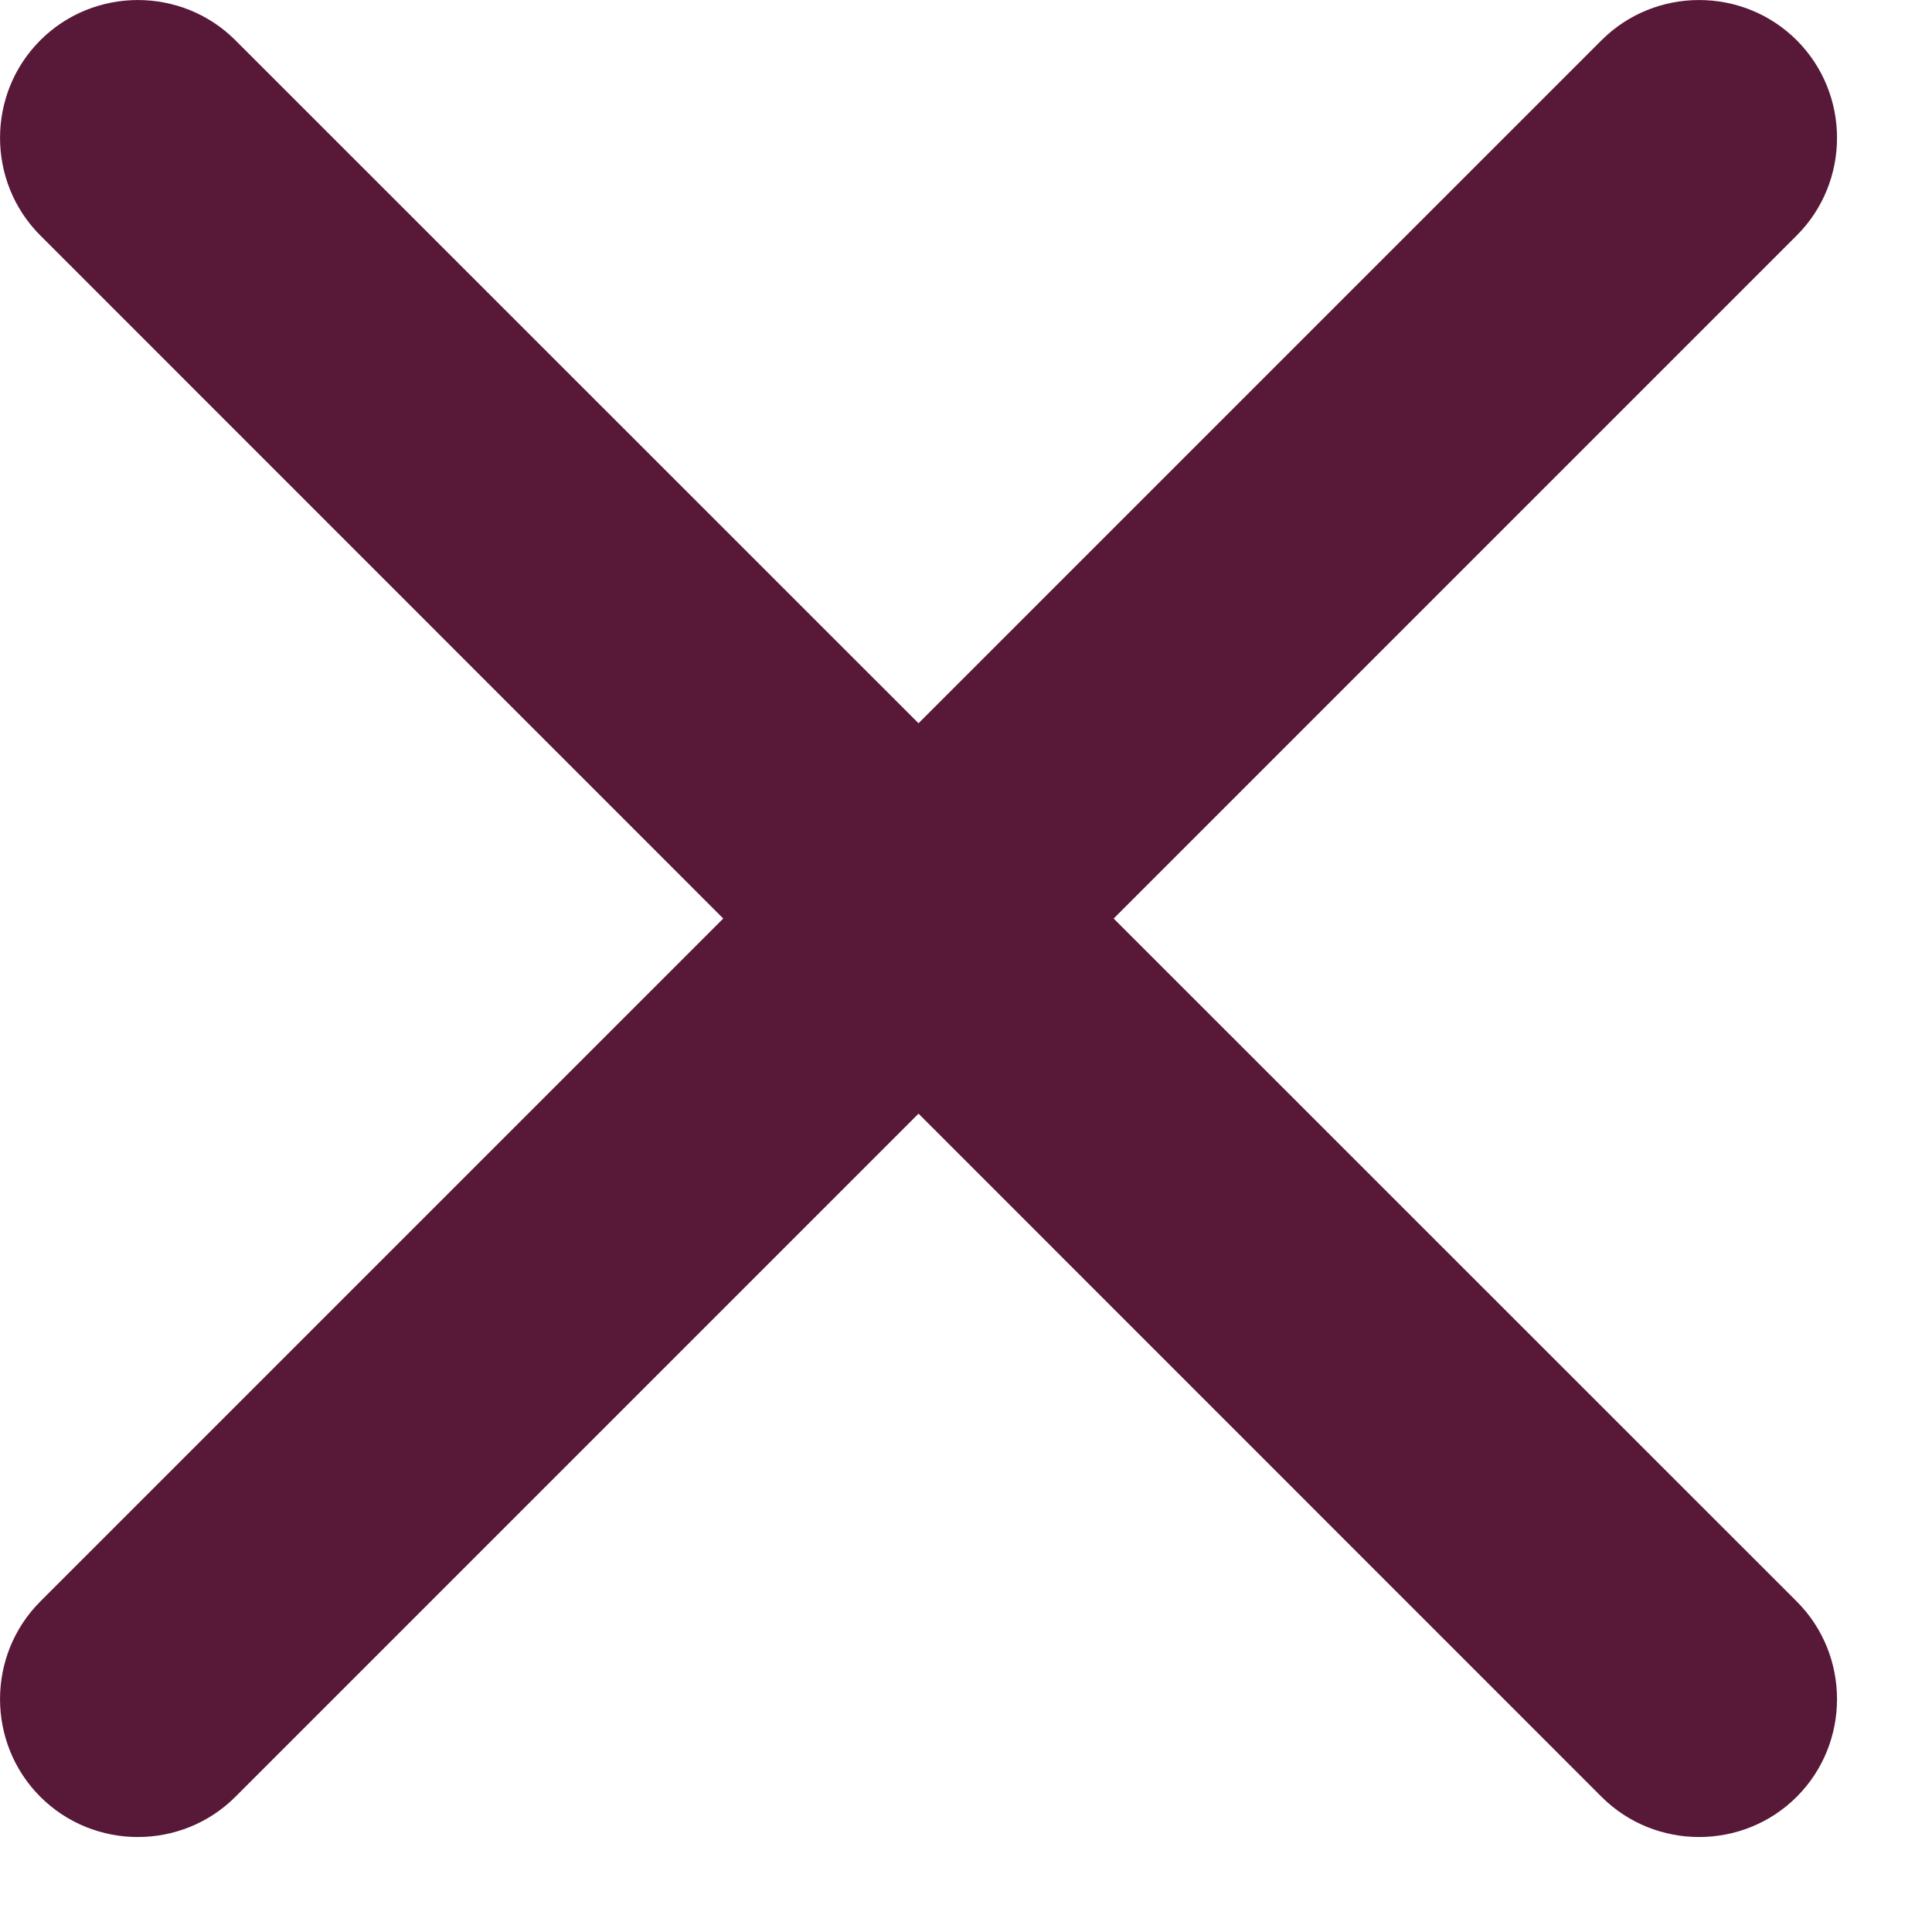
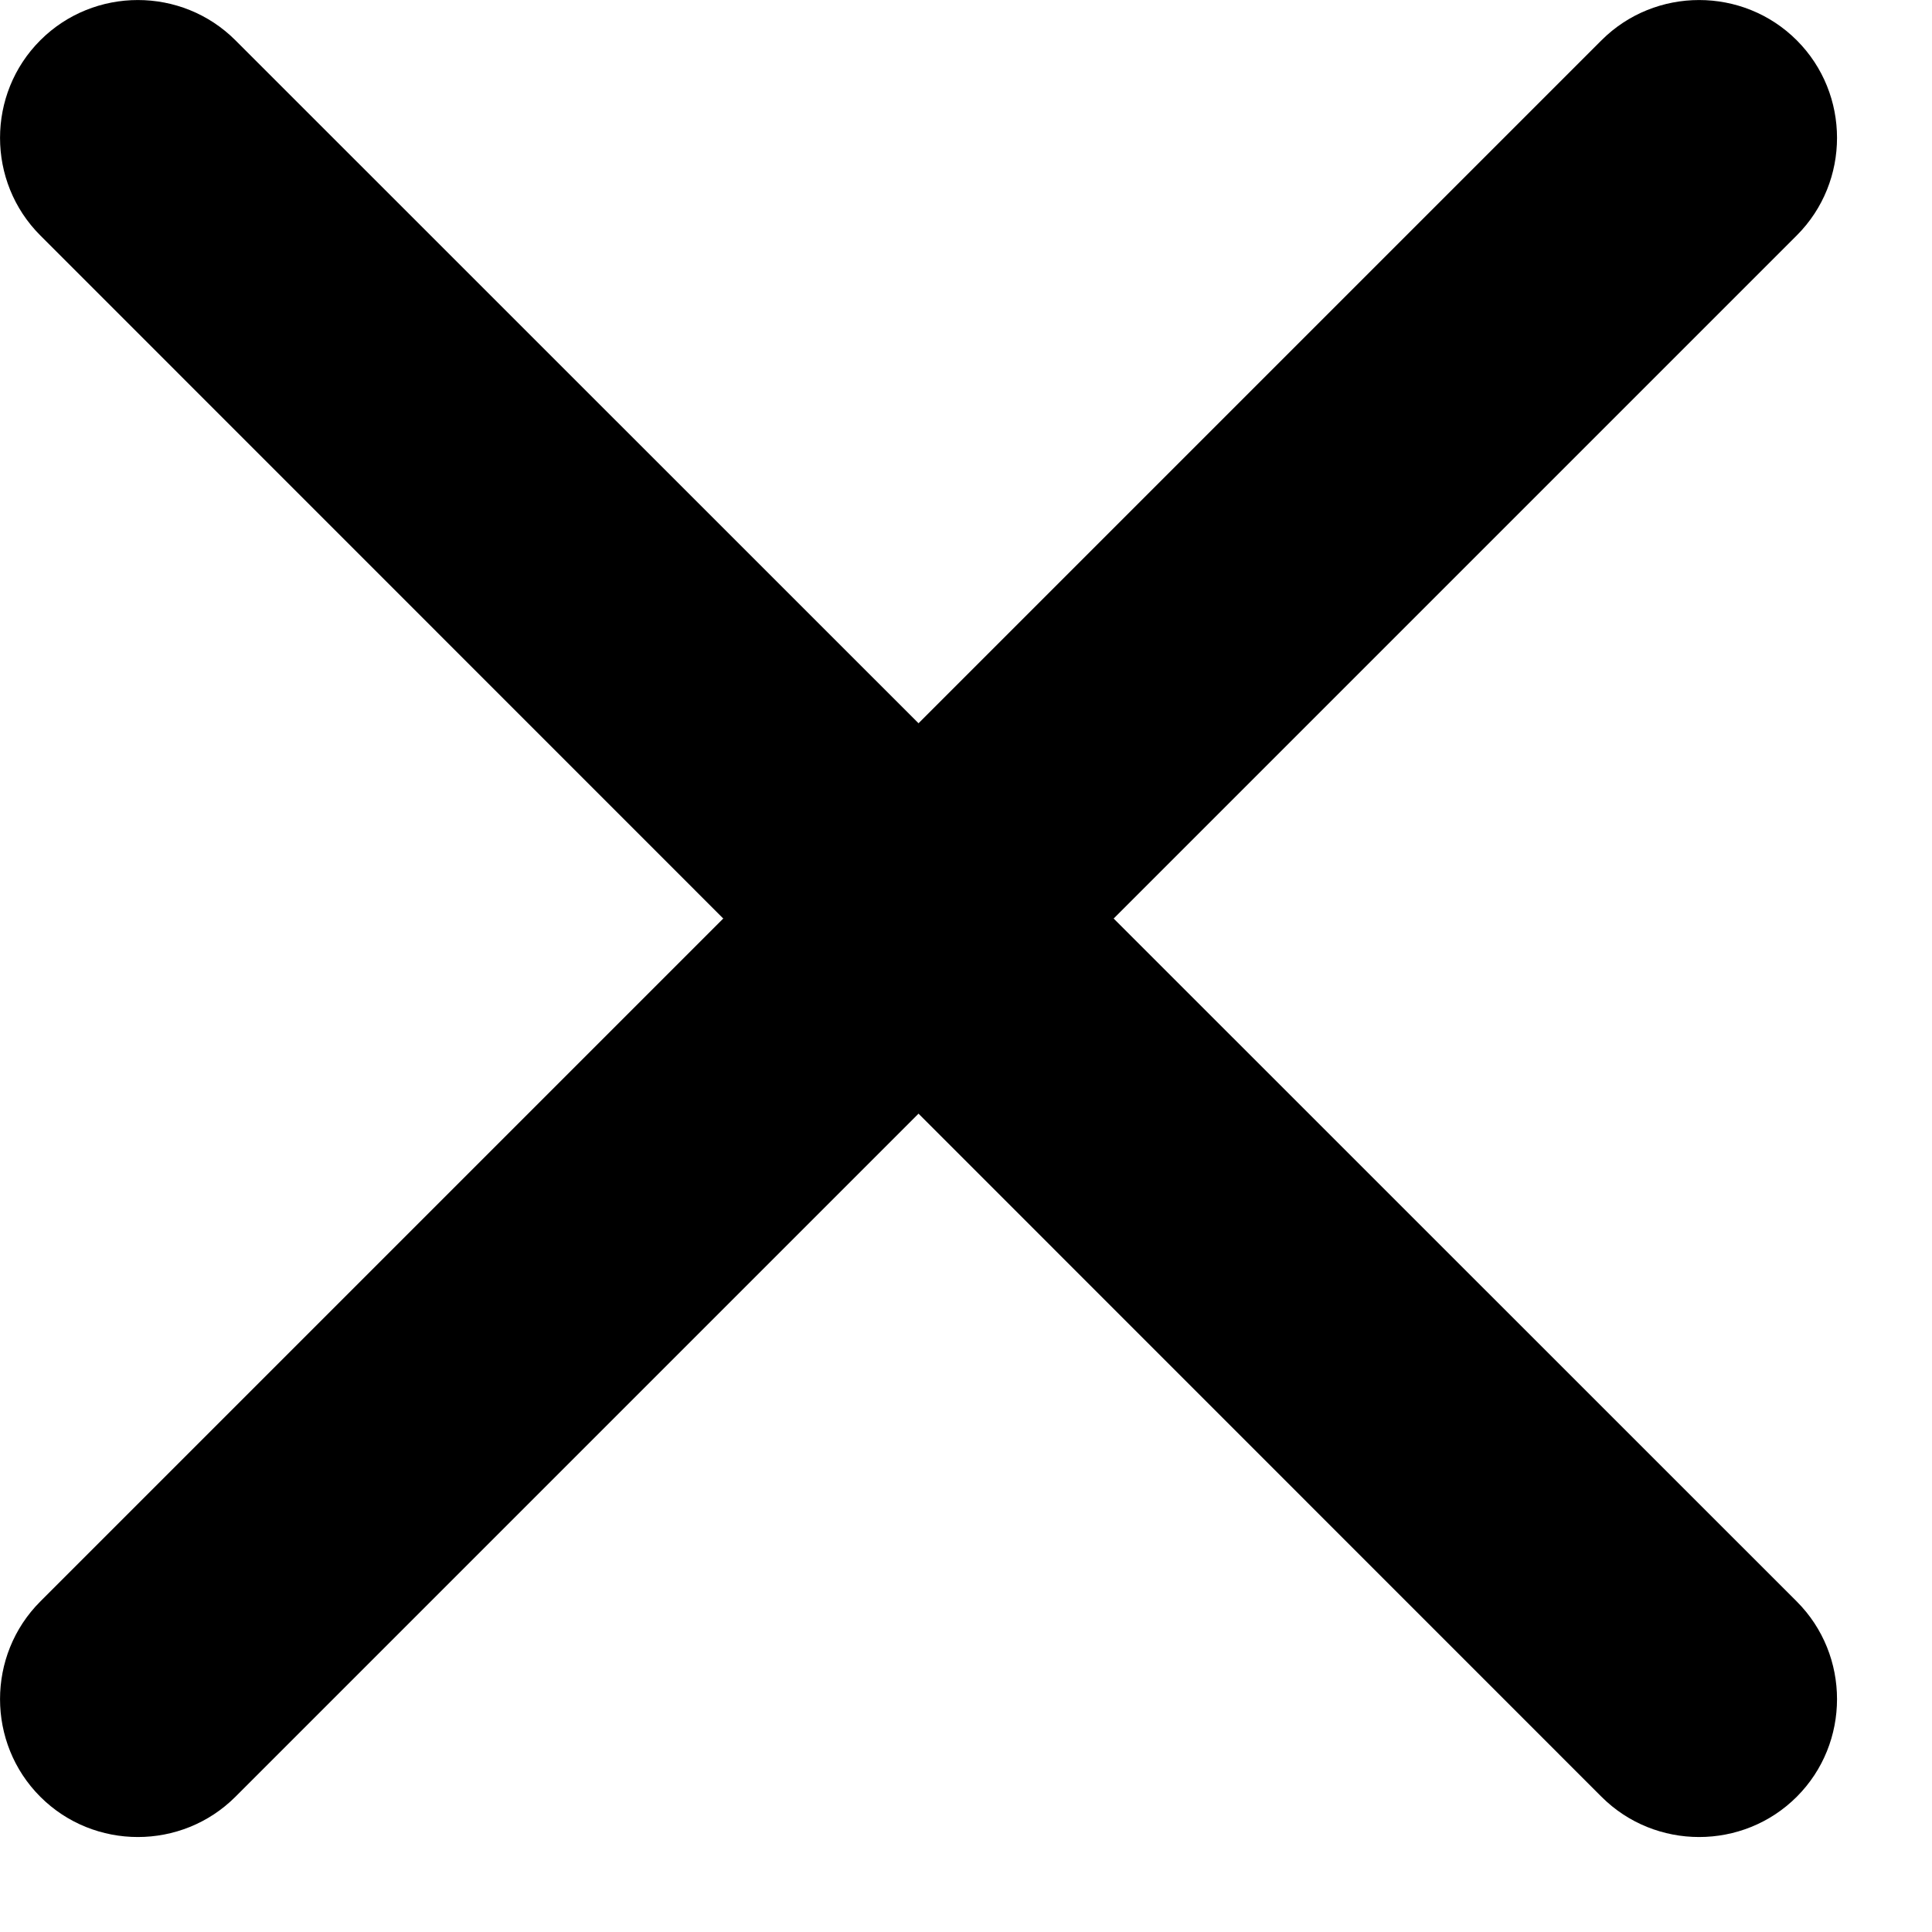
<svg xmlns="http://www.w3.org/2000/svg" width="14" height="14" viewBox="0 0 14 14" fill="none">
-   <path d="M13.02 1.706L8.07 6.656L13.02 11.605C13.409 11.994 13.409 12.631 13.02 13.02C12.631 13.409 11.994 13.409 11.605 13.02L6.656 8.07L1.706 13.02C1.317 13.409 0.681 13.409 0.292 13.02C-0.097 12.631 -0.097 11.994 0.292 11.605L5.241 6.656L0.292 1.706C-0.097 1.317 -0.097 0.681 0.292 0.292C0.681 -0.097 1.317 -0.097 1.706 0.292L6.656 5.241L11.605 0.292C11.994 -0.097 12.631 -0.097 13.02 0.292C13.409 0.681 13.409 1.317 13.02 1.706Z" fill="#581838" />
+   <path d="M13.02 1.706L8.07 6.656L13.02 11.605C13.409 11.994 13.409 12.631 13.02 13.02C12.631 13.409 11.994 13.409 11.605 13.02L6.656 8.07L1.706 13.02C1.317 13.409 0.681 13.409 0.292 13.02C-0.097 12.631 -0.097 11.994 0.292 11.605L5.241 6.656L0.292 1.706C-0.097 1.317 -0.097 0.681 0.292 0.292C0.681 -0.097 1.317 -0.097 1.706 0.292L6.656 5.241L11.605 0.292C11.994 -0.097 12.631 -0.097 13.02 0.292C13.409 0.681 13.409 1.317 13.02 1.706Z" fill="currentColor" />
</svg>
